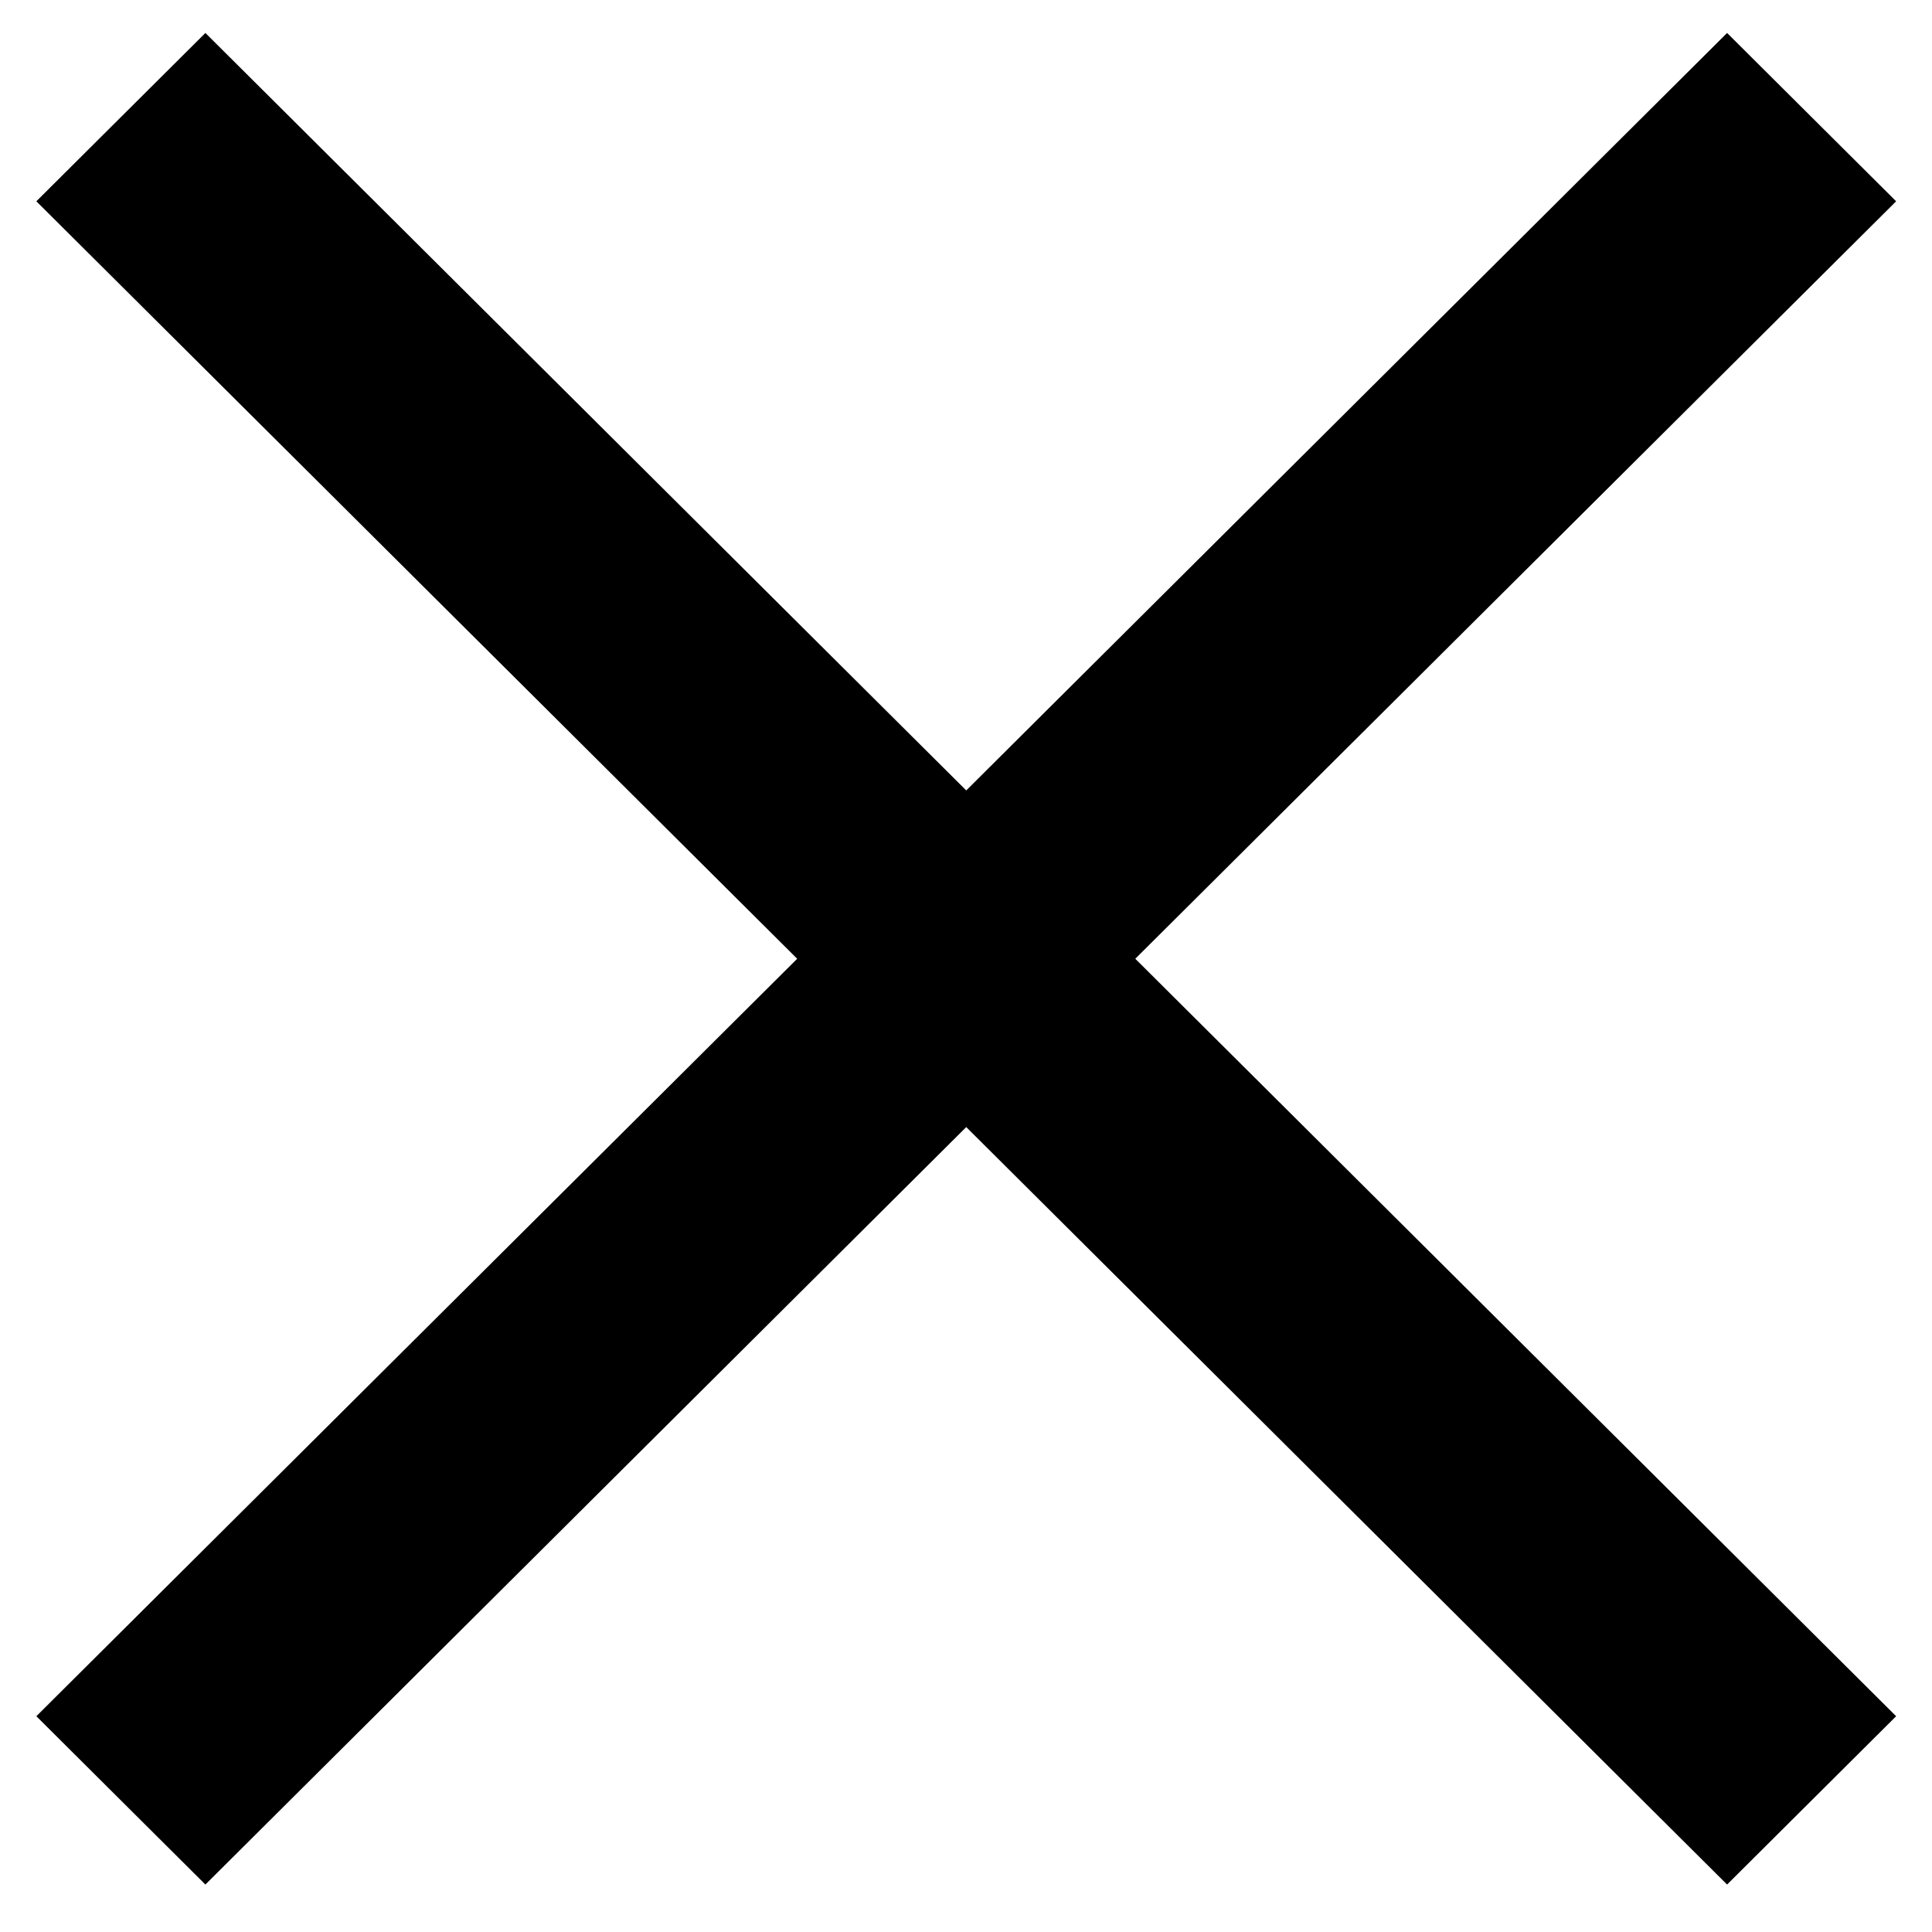
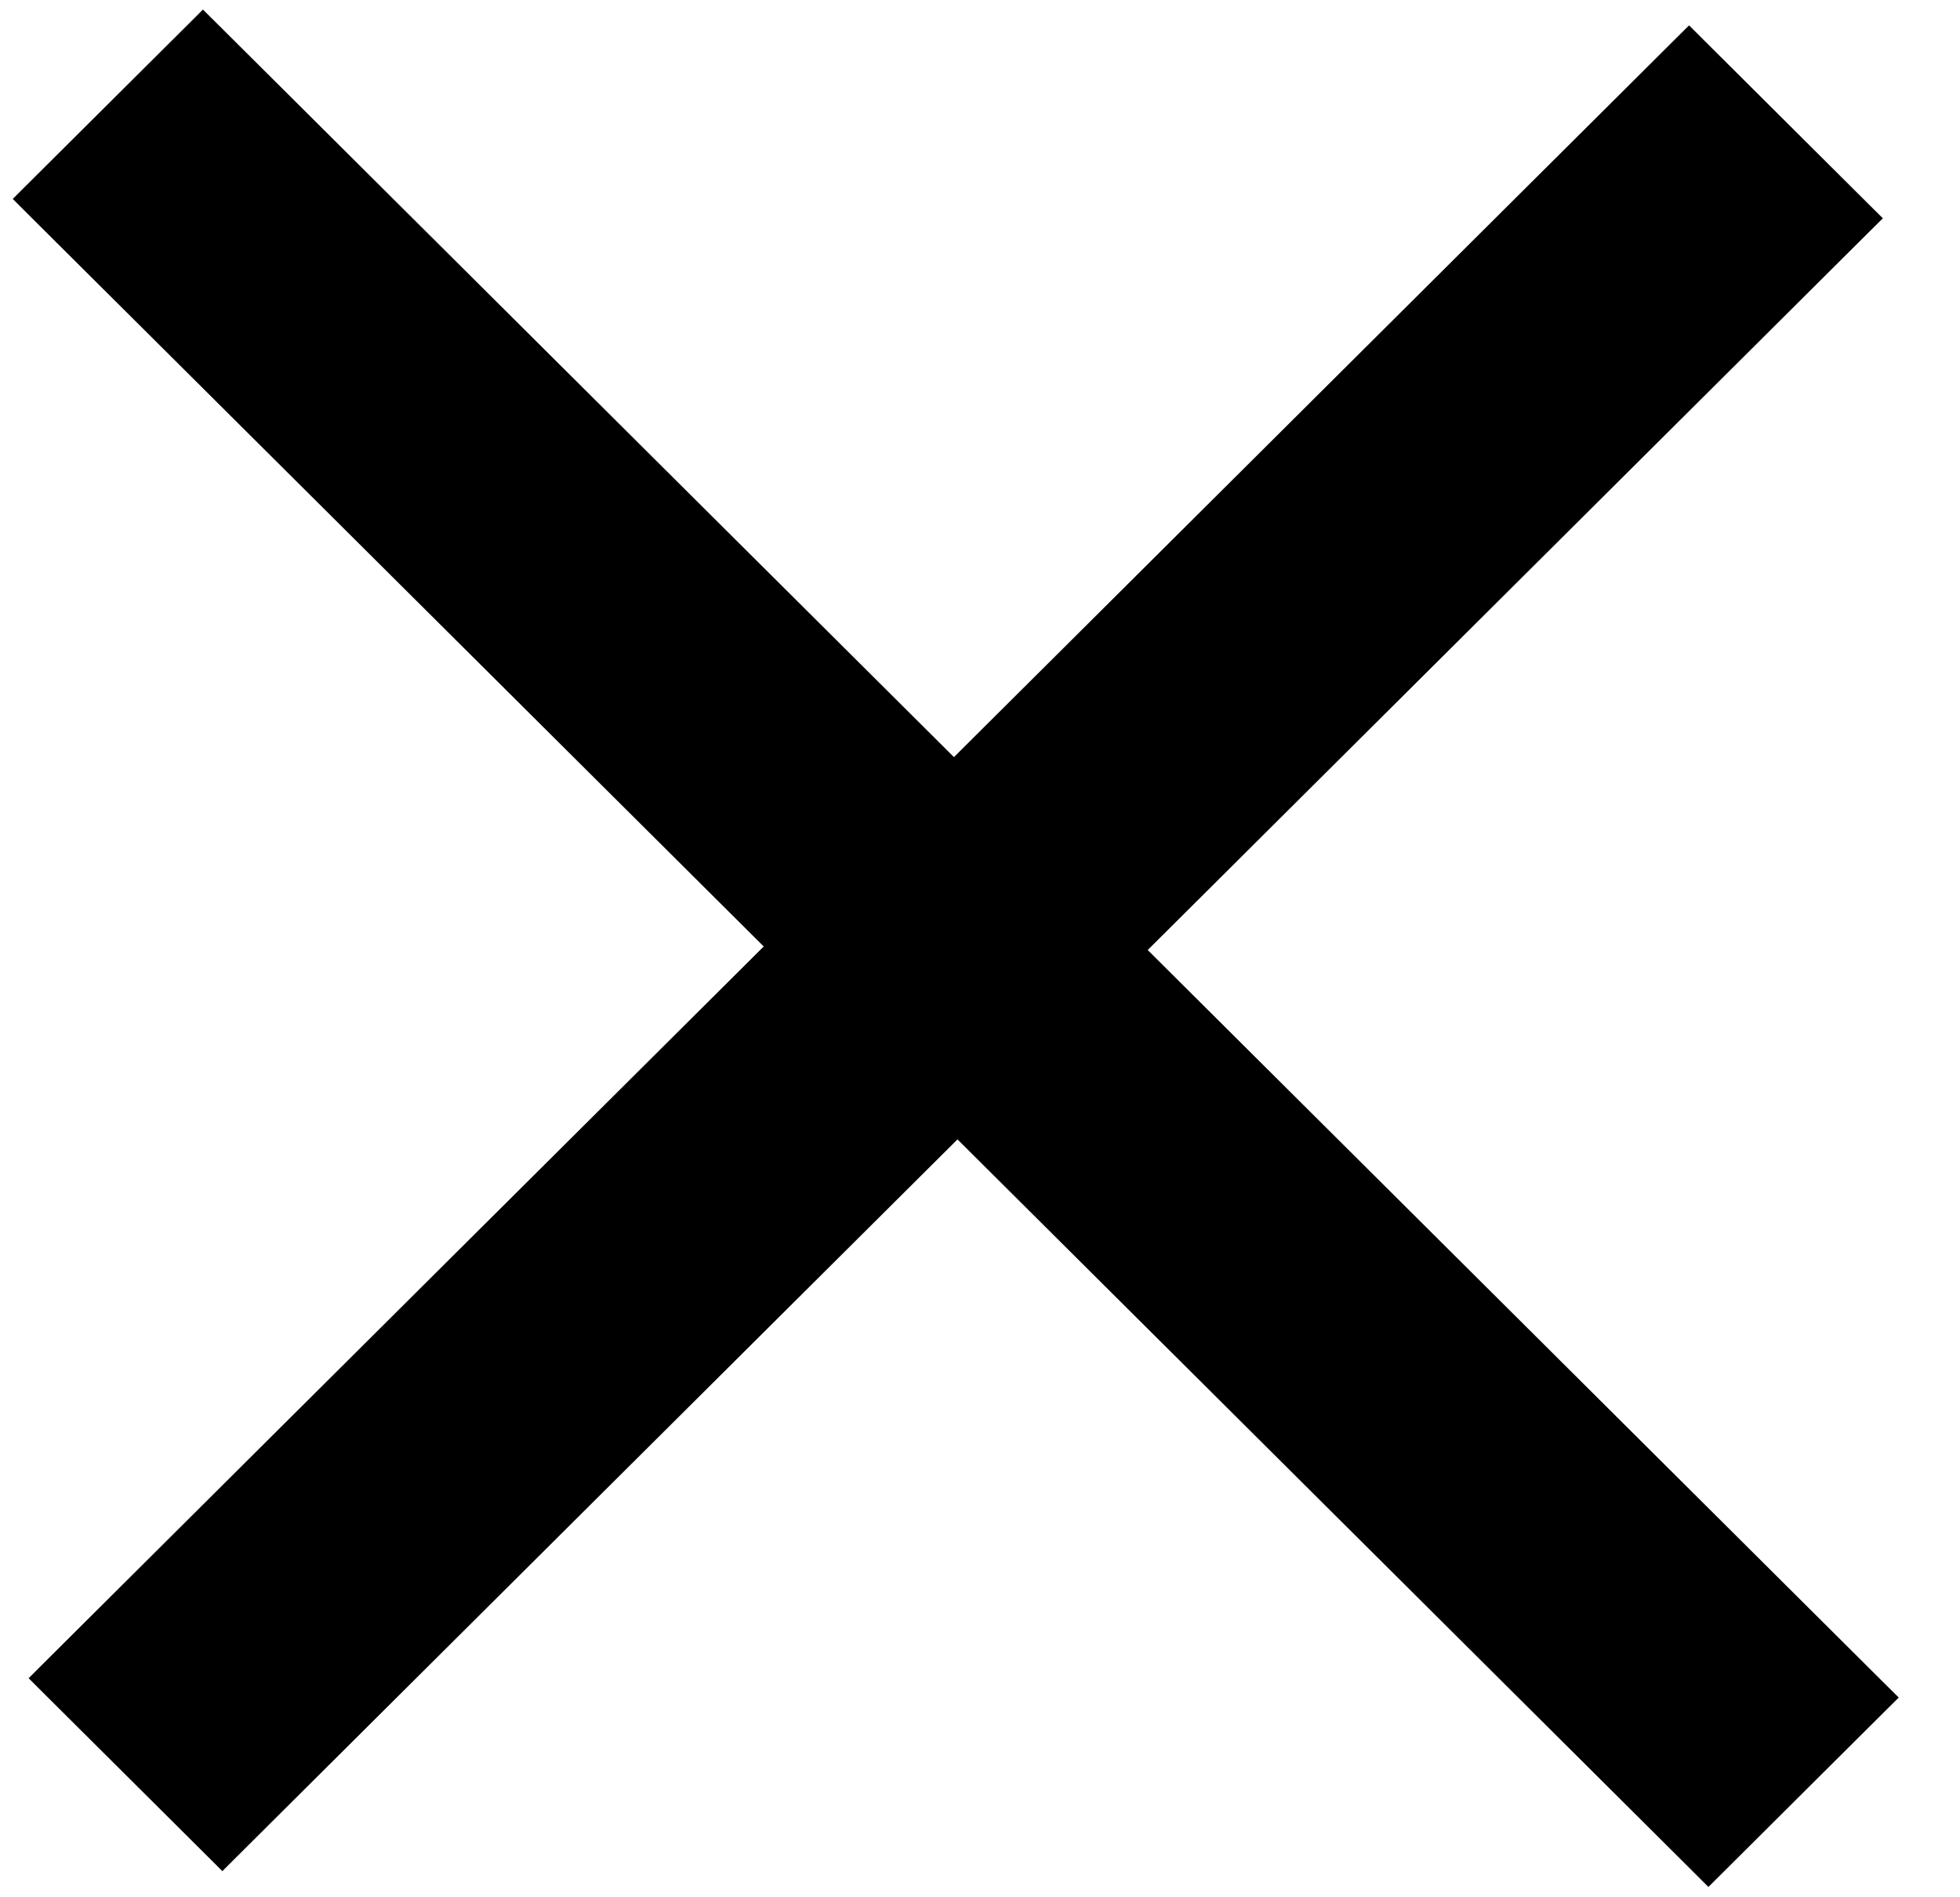
- <svg xmlns="http://www.w3.org/2000/svg" width="32" height="32" viewBox="0 0 32 32" fill="none">
-   <path fill-rule="evenodd" clip-rule="evenodd" d="M28.606 31.214L16.004 18.668L3.402 31.214L0.602 28.426L13.204 15.88L0.602 3.334L3.402 0.546L16.004 13.092L28.606 0.546L31.406 3.334L18.804 15.88L31.406 28.426L28.606 31.214Z" fill="black" />
+ <svg xmlns="http://www.w3.org/2000/svg" width="31" height="30" viewBox="0 0 31 30" fill="none">
+   <path d="M26.915 29.531L27.021 29.637L27.128 29.531L29.711 26.959L29.818 26.853L29.711 26.747L17.94 15.028L29.46 3.559L29.567 3.453L29.46 3.347L26.821 0.719L26.715 0.613L26.608 0.719L15.088 12.188L3.317 0.469L3.21 0.363L3.104 0.469L0.52 3.041L0.414 3.147L0.52 3.253L12.292 14.972L0.771 26.441L0.665 26.547L0.771 26.653L3.411 29.281L3.517 29.387L3.623 29.281L15.144 17.812L26.915 29.531Z" fill="black" stroke="black" stroke-width="0.3" />
</svg>
